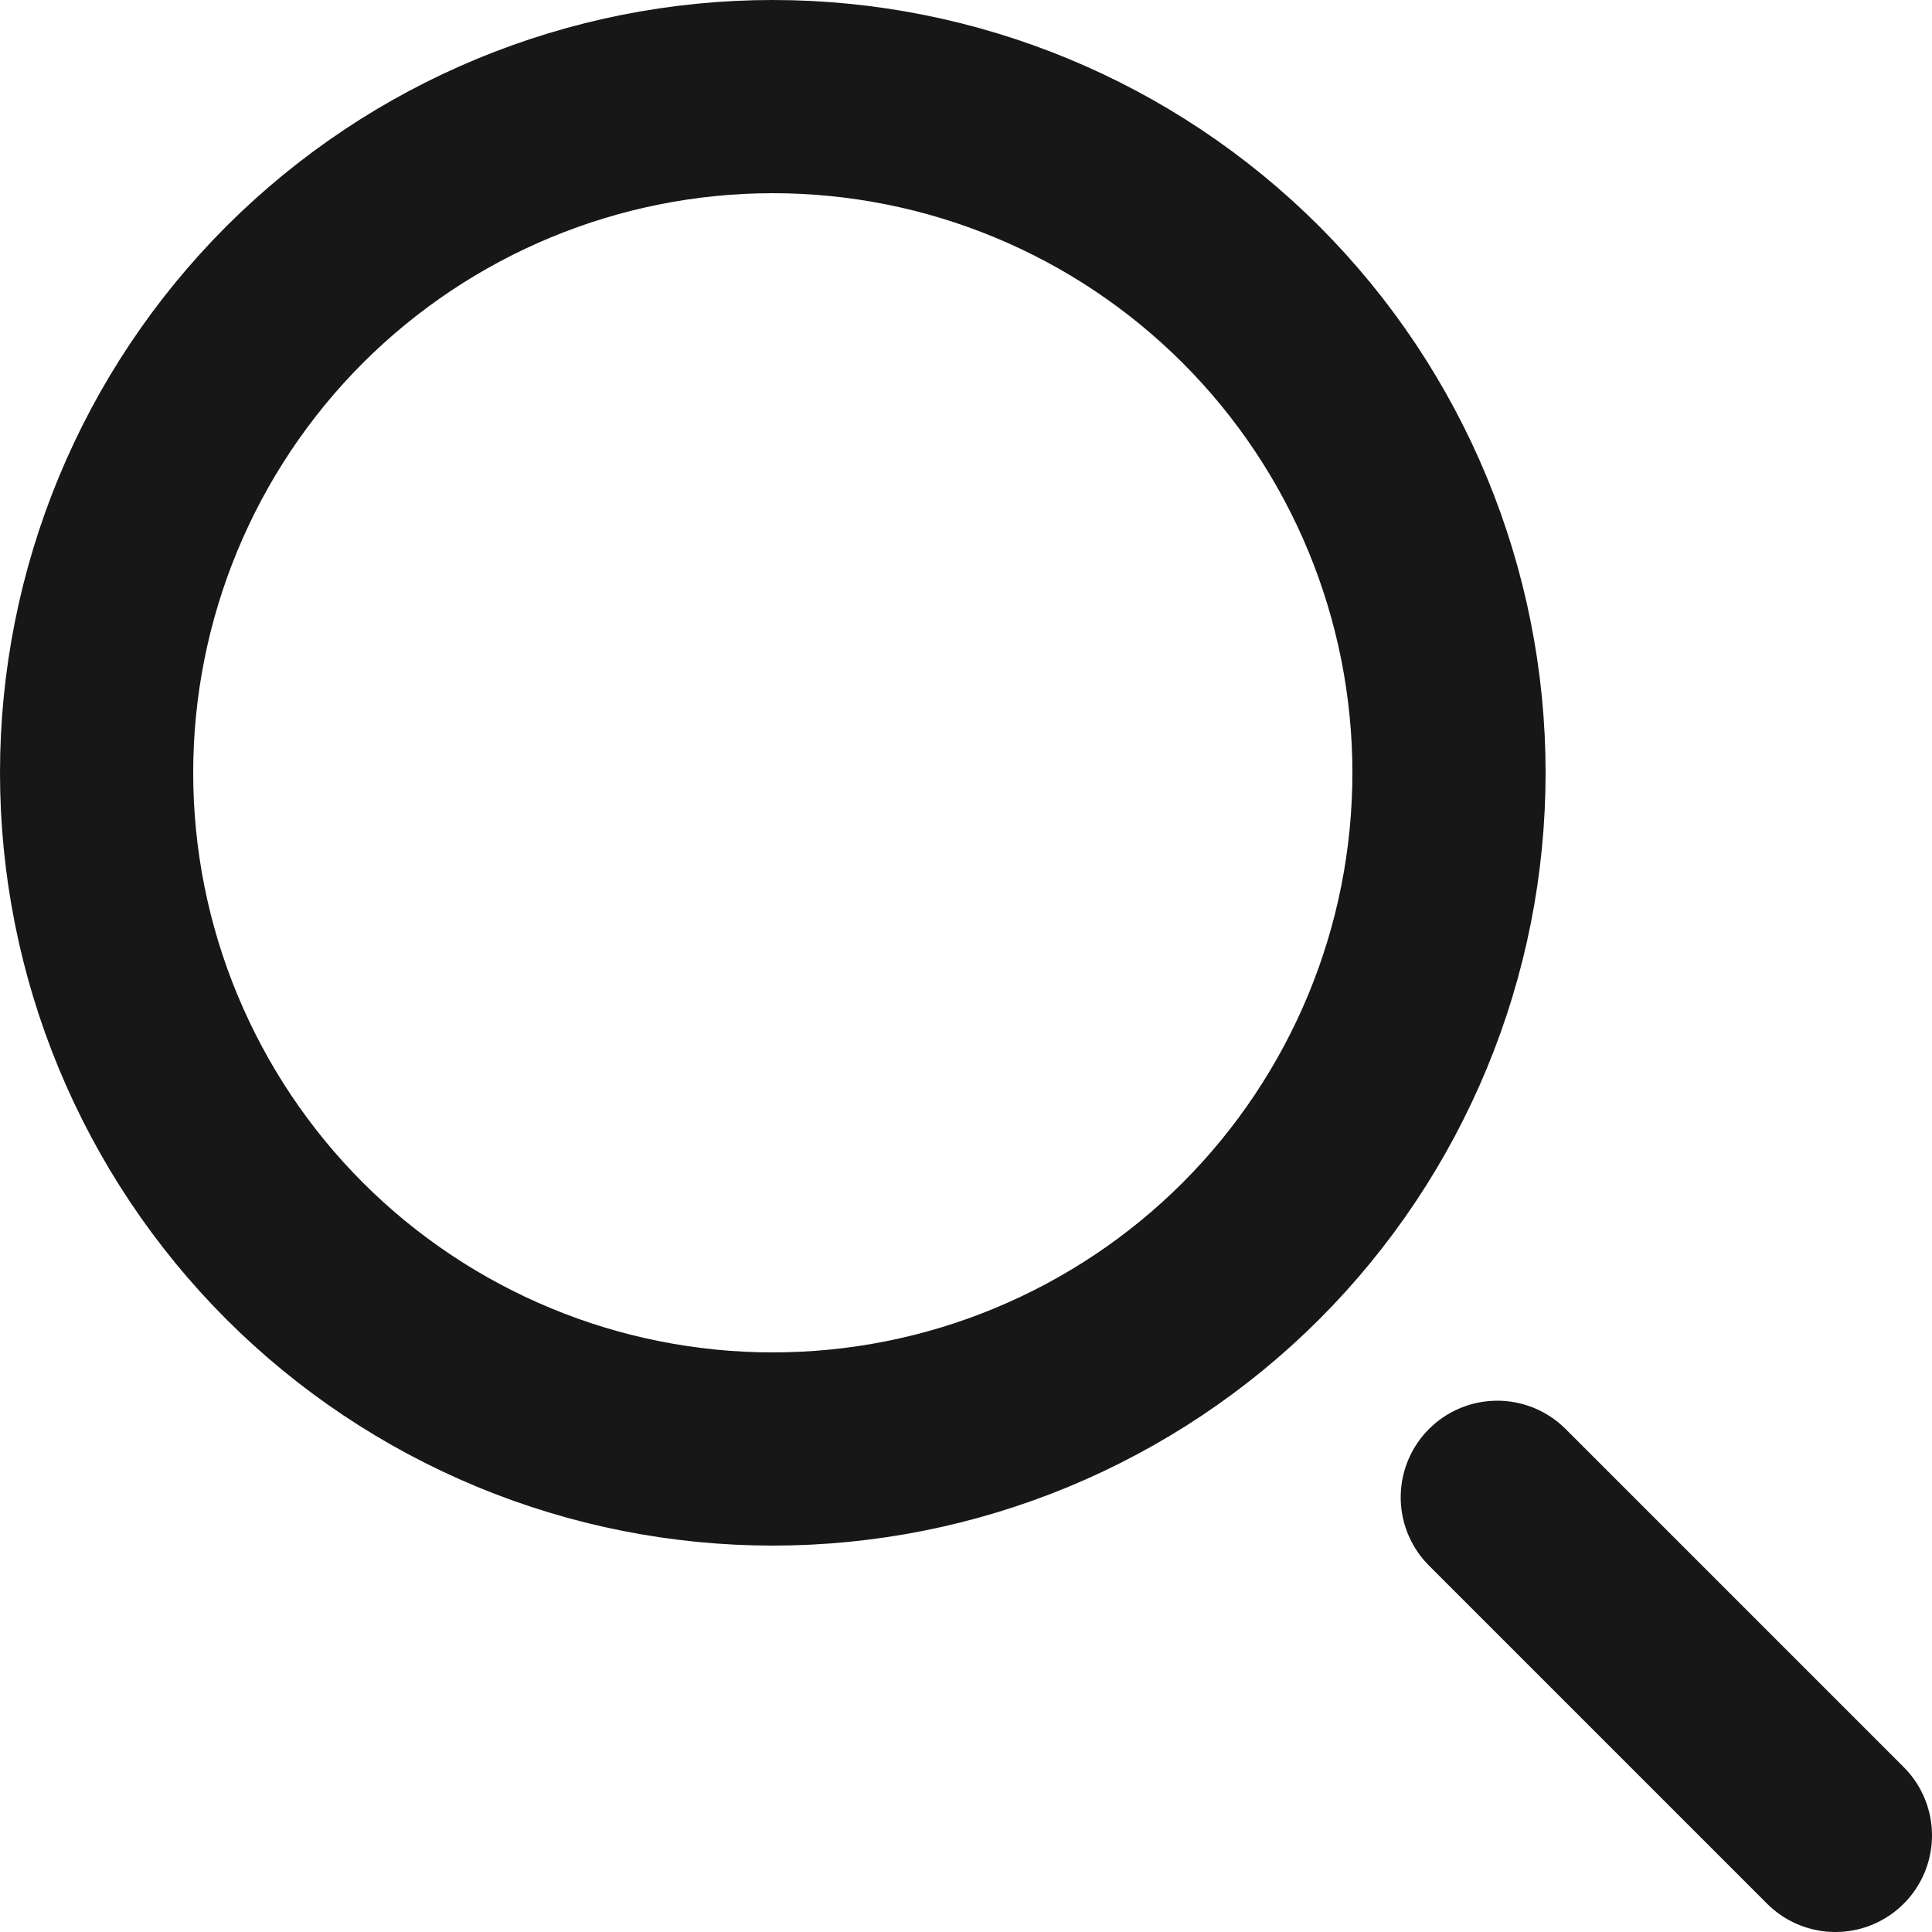
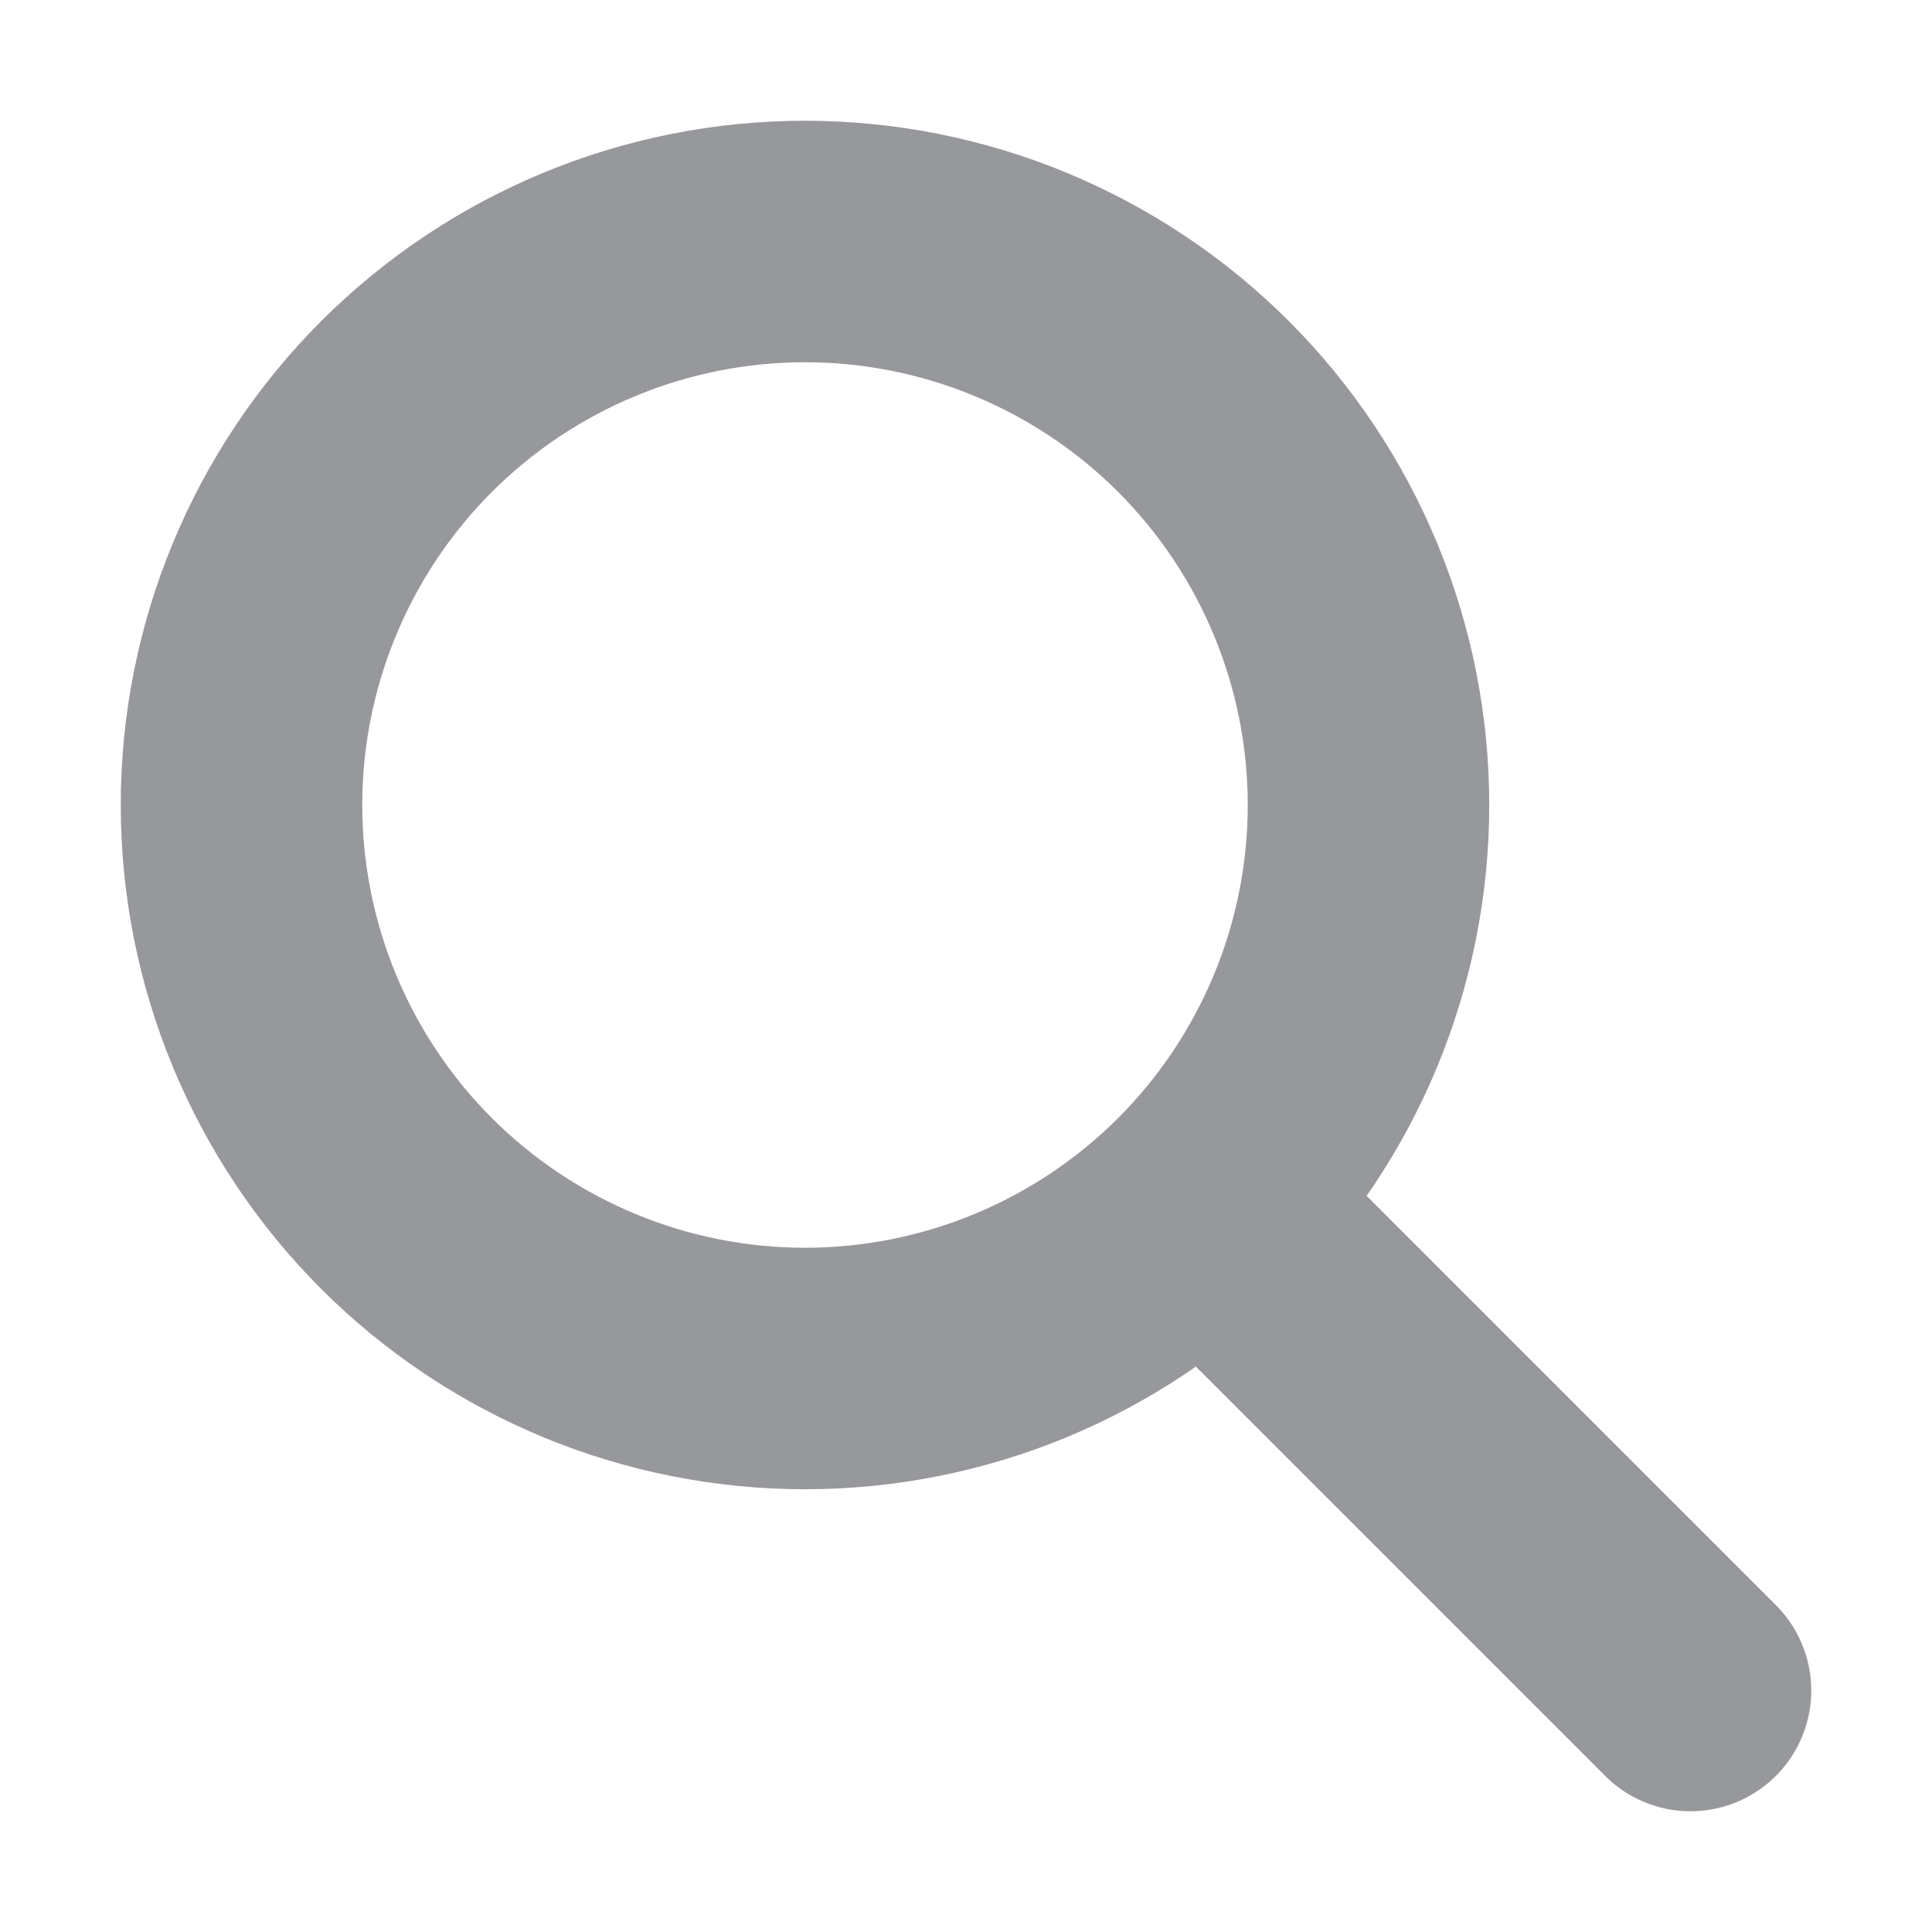
- <svg xmlns="http://www.w3.org/2000/svg" width="20" height="20" viewBox="0 0 20 20" fill="none">
-   <path d="M19 19L15.5 15.5M15 8C15 8.919 14.819 9.83 14.467 10.679C14.115 11.528 13.6 12.3 12.95 12.95C12.3 13.6 11.528 14.115 10.679 14.467C9.83 14.819 8.919 15 8 15C7.081 15 6.17 14.819 5.321 14.467C4.472 14.115 3.7 13.6 3.05 12.95C2.4 12.3 1.885 11.528 1.533 10.679C1.181 9.83 1 8.919 1 8C1 6.143 1.738 4.363 3.05 3.05C4.363 1.738 6.143 1 8 1C9.857 1 11.637 1.738 12.95 3.05C14.262 4.363 15 6.143 15 8Z" stroke="#171717" stroke-width="2" stroke-linecap="round" />
+ <svg xmlns="http://www.w3.org/2000/svg" width="24" height="24" viewBox="0 0 24 24" fill="none">
+   <path d="M21 21L15 15M3 10C3 10.919 3.181 11.829 3.533 12.679C3.885 13.528 4.4 14.3 5.05 14.95C5.7 15.6 6.472 16.115 7.321 16.467C8.171 16.819 9.081 17 10 17C10.919 17 11.829 16.819 12.679 16.467C13.528 16.115 14.3 15.6 14.95 14.95C15.6 14.3 16.115 13.528 16.467 12.679C16.819 11.829 17 10.919 17 10C17 9.081 16.819 8.171 16.467 7.321C16.115 6.472 15.6 5.7 14.95 5.05C14.3 4.4 13.528 3.885 12.679 3.533C11.829 3.181 10.919 3 10 3C9.081 3 8.171 3.181 7.321 3.533C6.472 3.885 5.7 4.4 5.05 5.05C4.4 5.7 3.885 6.472 3.533 7.321C3.181 8.171 3 9.081 3 10Z" stroke="#97989B" stroke-width="3" stroke-linecap="round" stroke-linejoin="round" />
</svg>
